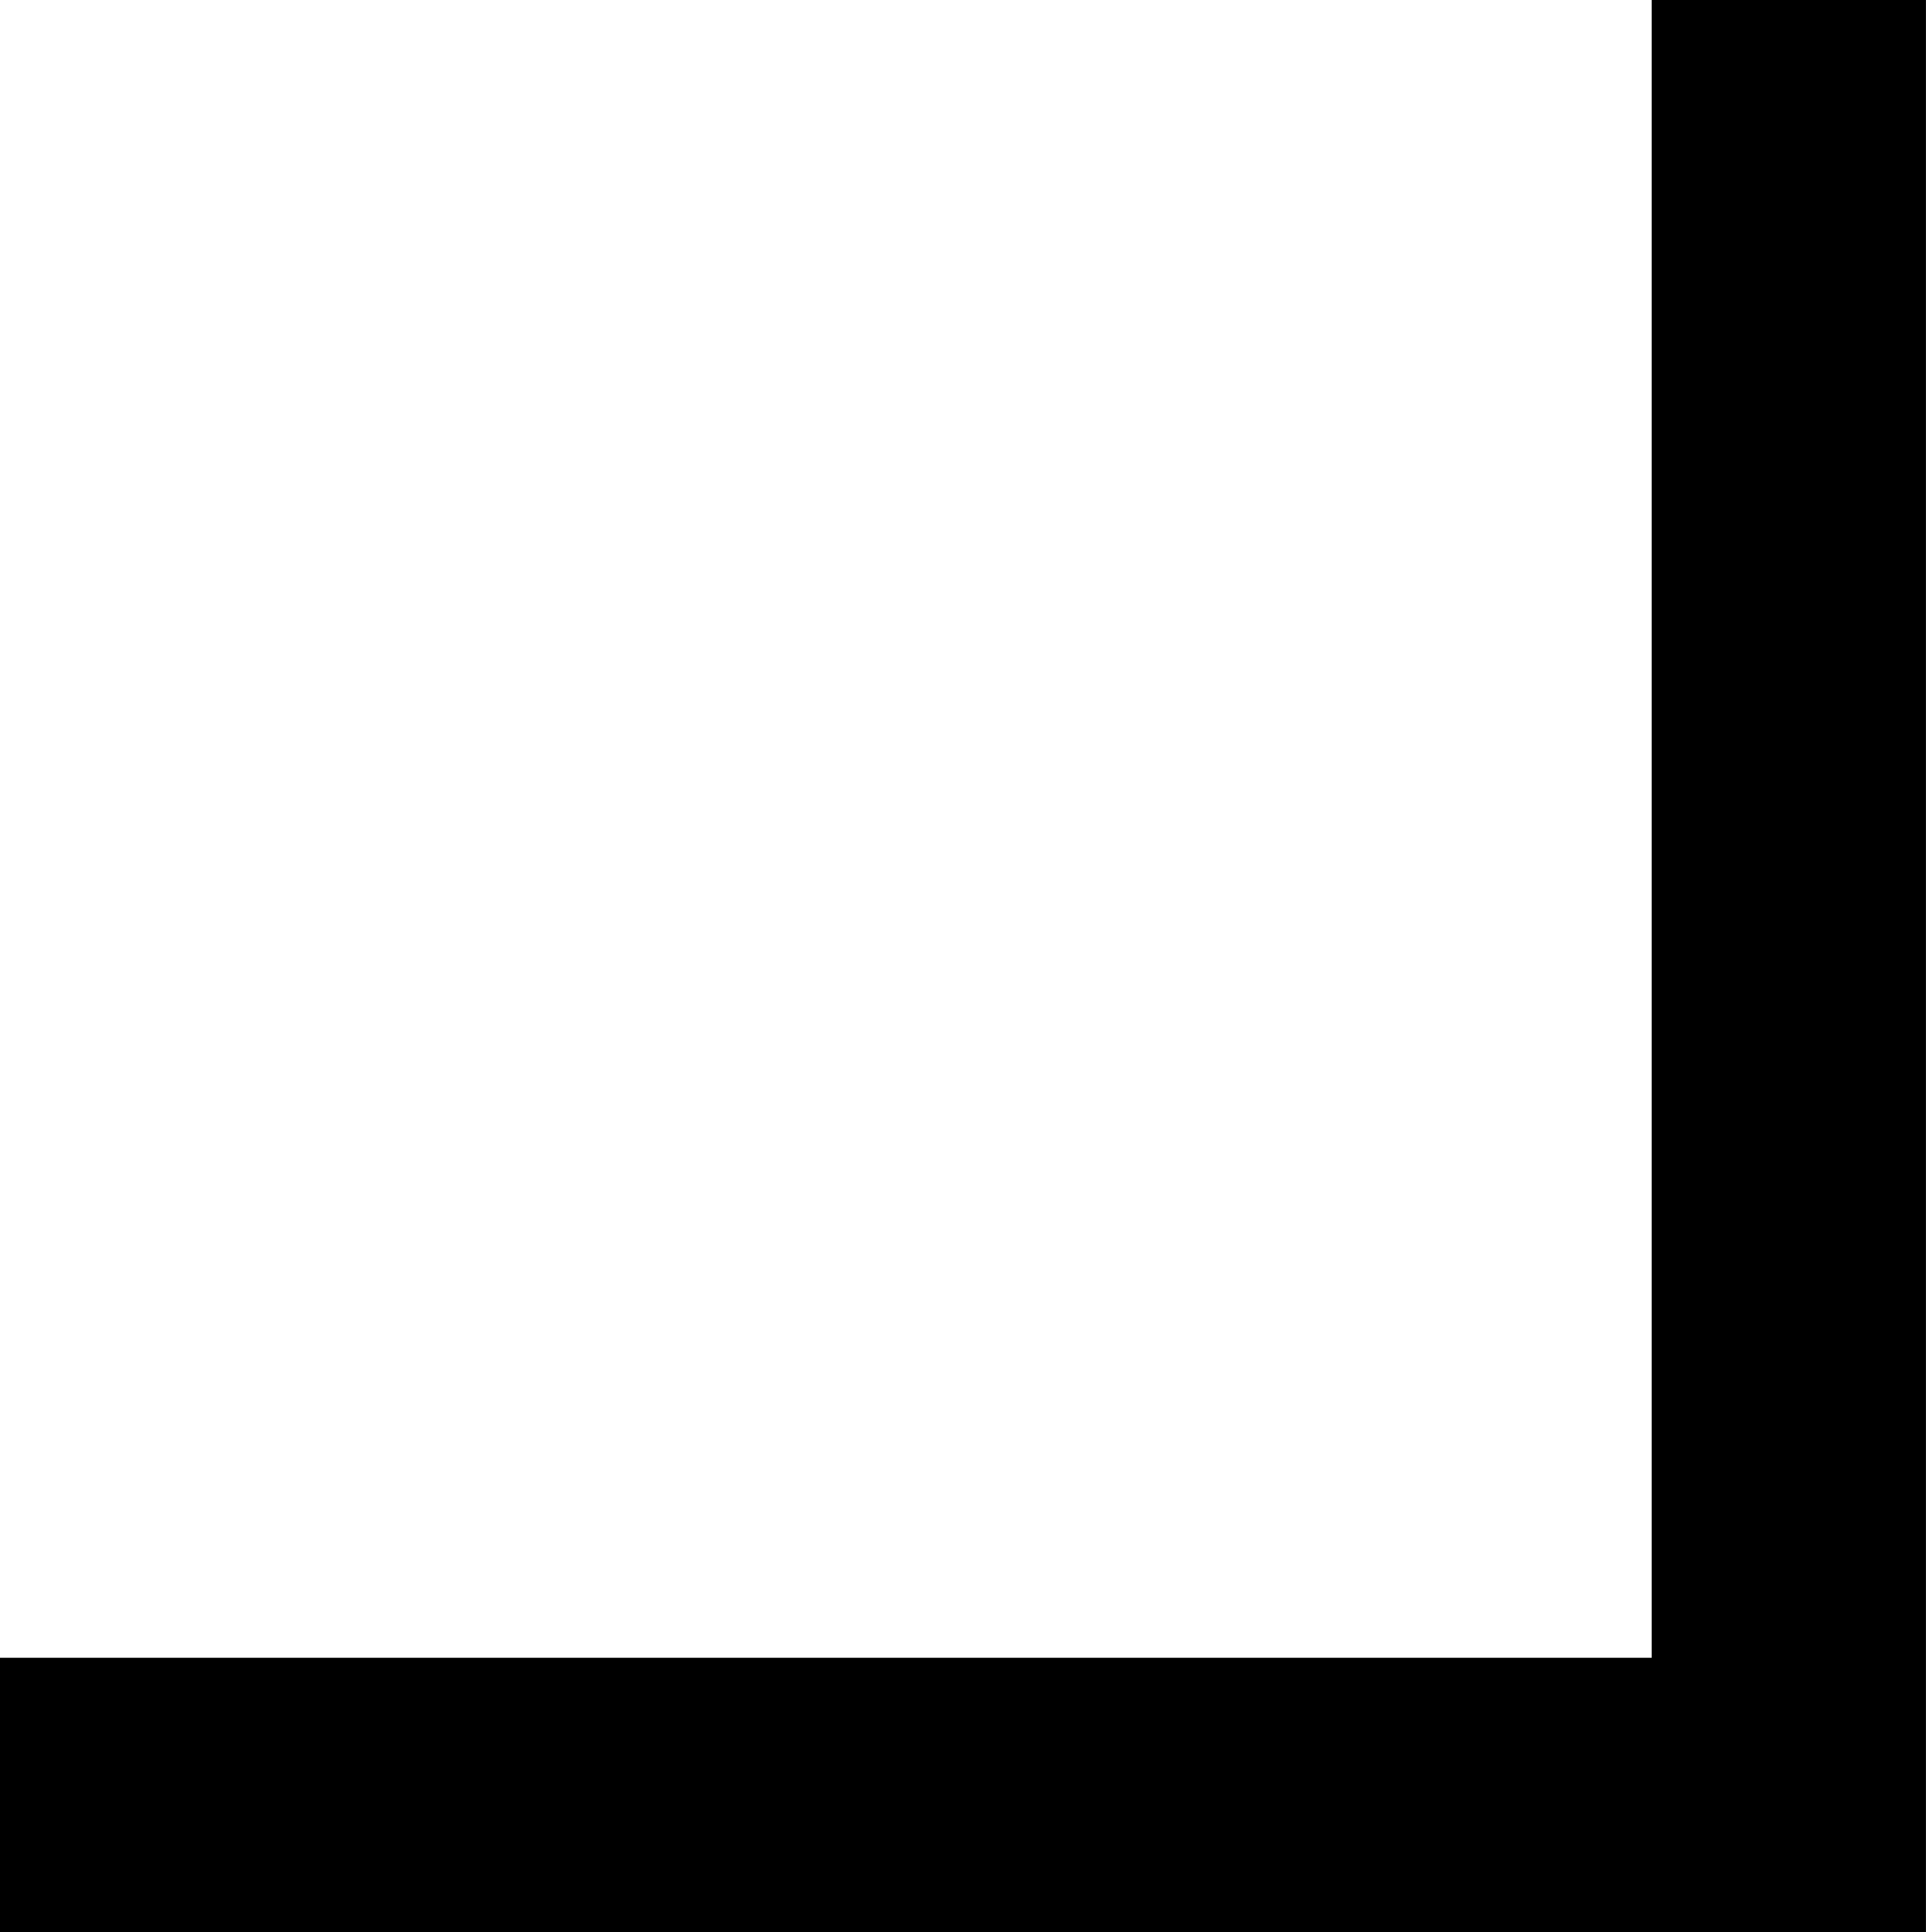
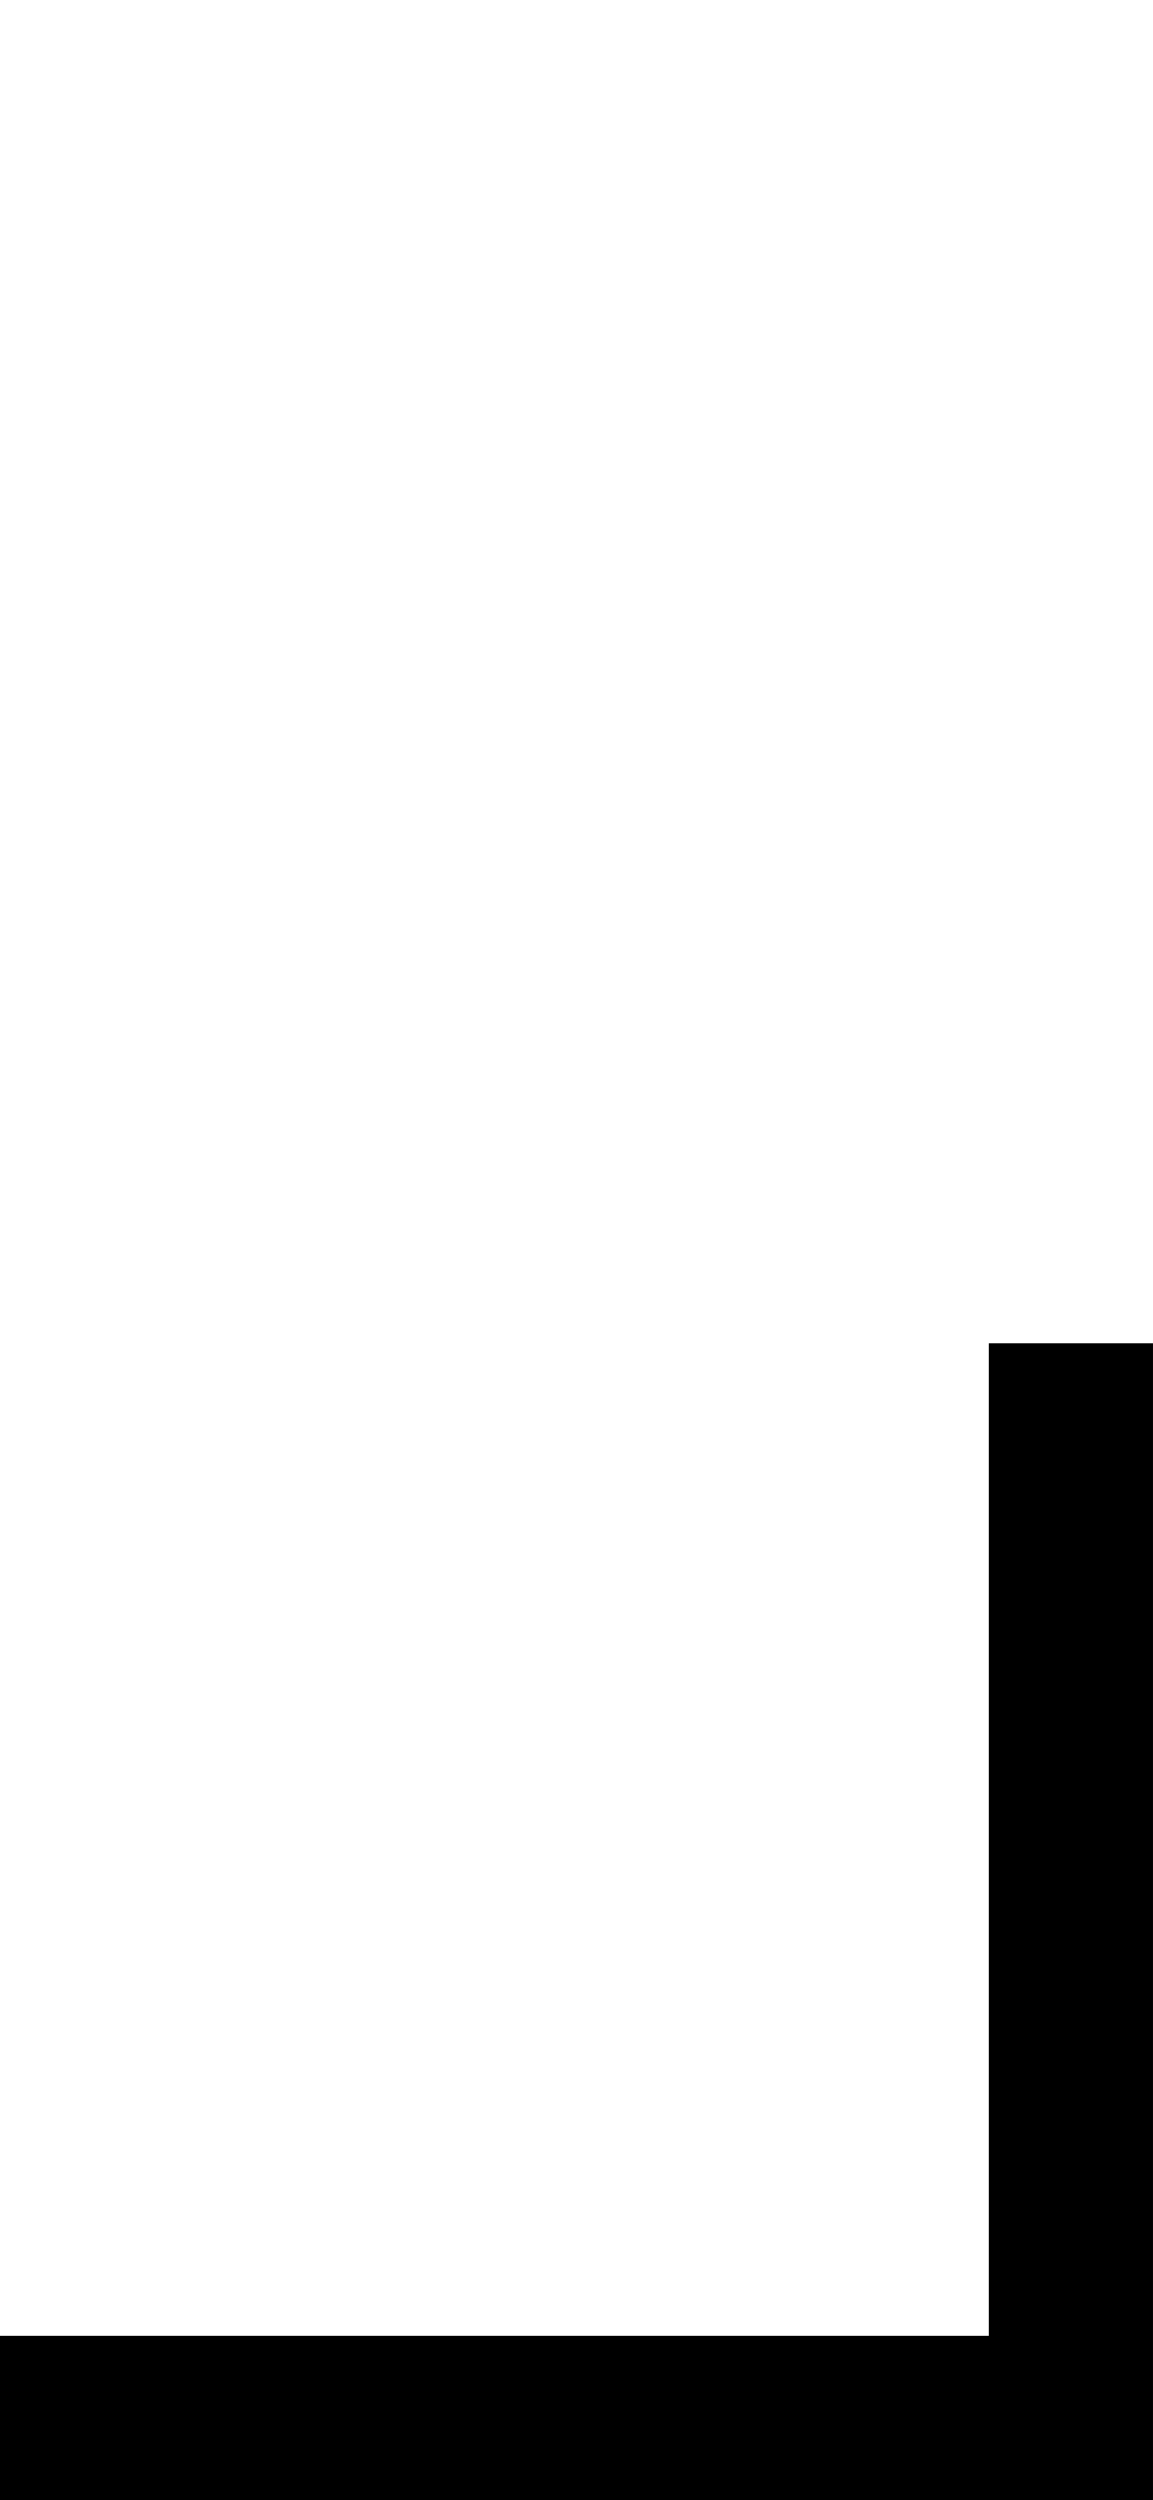
- <svg xmlns="http://www.w3.org/2000/svg" version="1.1" width="30.9" height="31" viewBox="0 -200 309 310" id="svg3013">
+ <svg xmlns="http://www.w3.org/2000/svg" version="1.1" width="30.9" height="67" viewBox="0 -200 309 670" id="svg3013">
  <defs id="defs3021" />
-   <g transform="matrix(1,0,0,-1,-48,109)" id="g3015">
+   <g transform="matrix(1,0,0,-1,-48,469)" id="g3015">
    <path d="M 357,-1 H 48 v 44 h 265 v 266 h 44 V -1 z" id="path3017" style="fill:currentColor" />
  </g>
</svg>
